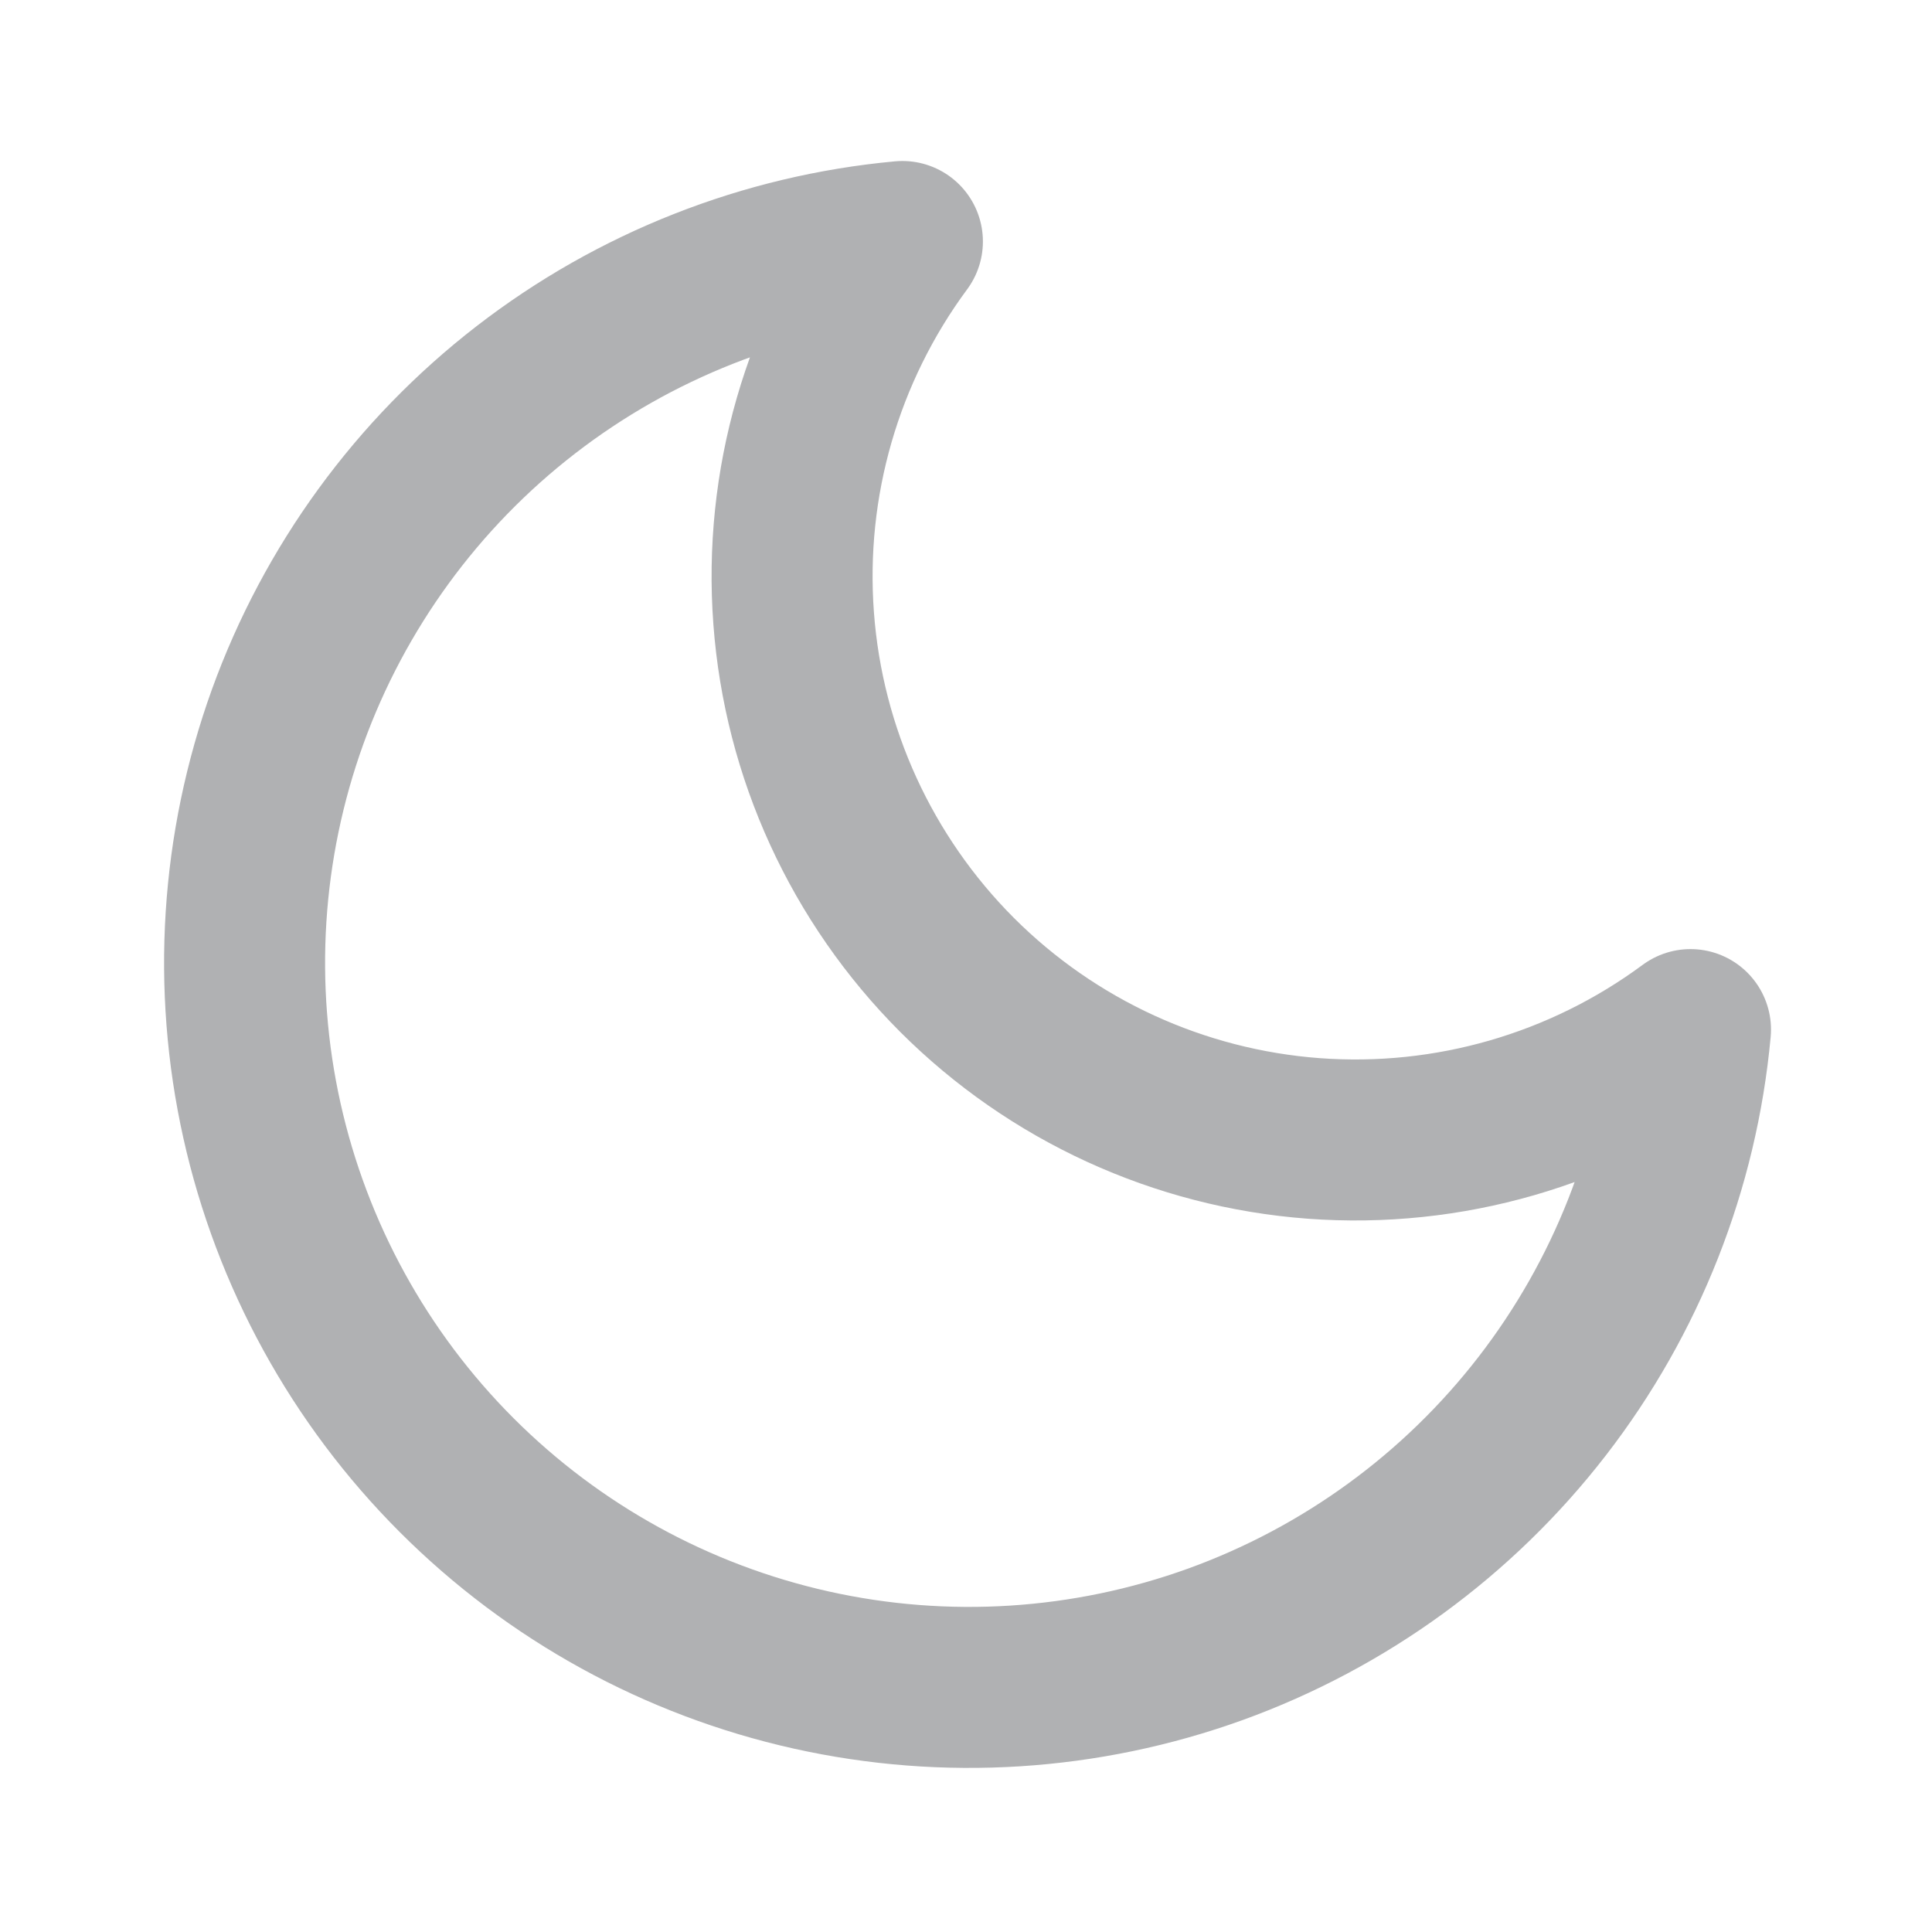
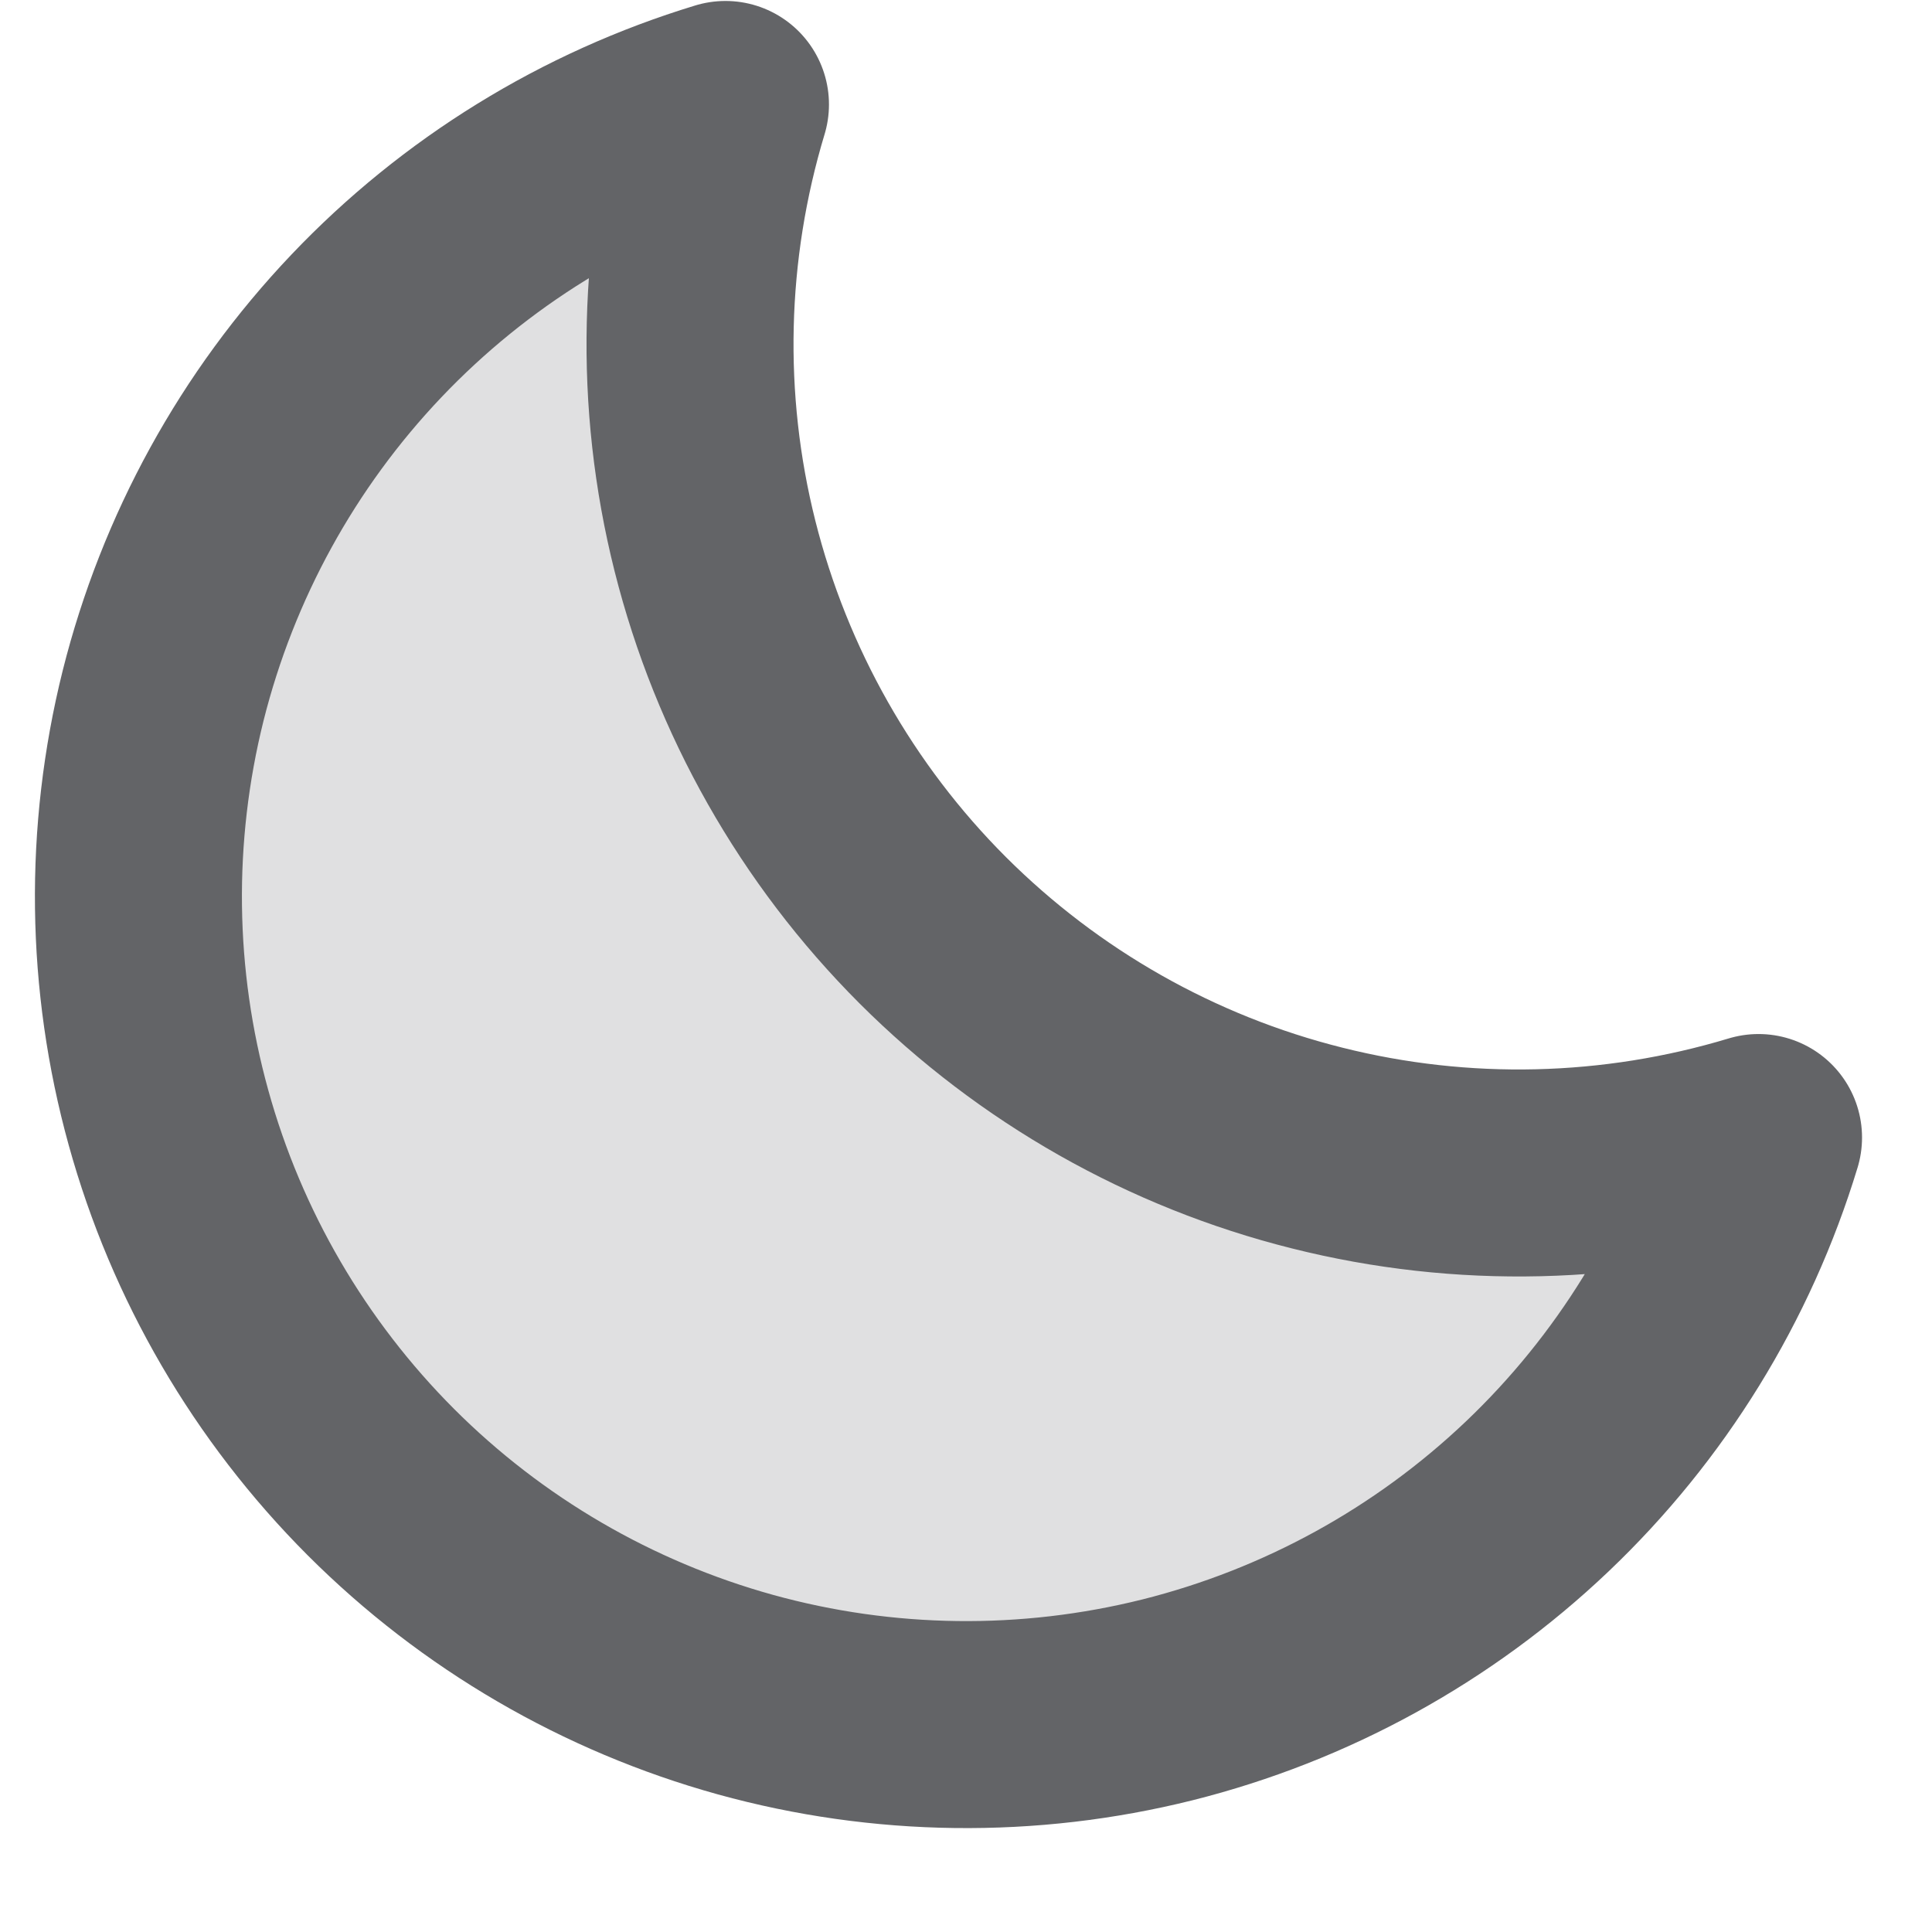
- <svg xmlns="http://www.w3.org/2000/svg" width="24" height="24" viewBox="0 0 24 24" fill="none">
-   <path d="M21 12.79C20.843 14.492 20.204 16.114 19.158 17.467C18.113 18.819 16.703 19.846 15.096 20.427C13.488 21.007 11.748 21.118 10.079 20.746C8.411 20.374 6.883 19.535 5.674 18.326C4.465 17.117 3.626 15.589 3.254 13.921C2.882 12.252 2.993 10.512 3.573 8.904C4.154 7.297 5.181 5.887 6.533 4.842C7.886 3.796 9.508 3.157 11.21 3C10.213 4.348 9.734 6.009 9.859 7.681C9.983 9.353 10.704 10.925 11.889 12.111C13.075 13.296 14.647 14.017 16.319 14.142C17.991 14.266 19.652 13.787 21 12.79V12.79Z" stroke="#B0B1B3" stroke-width="2" stroke-linecap="round" stroke-linejoin="round" />
+ <svg xmlns="http://www.w3.org/2000/svg" width="14" height="14" viewBox="0 0 14 14" fill="none">
+   <path opacity="0.2" d="M5.257 0.757C4.943 1.797 4.916 2.903 5.181 3.957C5.446 5.01 5.991 5.973 6.759 6.741C7.528 7.509 8.49 8.055 9.544 8.319C10.597 8.584 11.703 8.557 12.743 8.243C12.442 9.234 11.889 10.131 11.138 10.845C10.387 11.559 9.464 12.066 8.459 12.318C7.453 12.569 6.4 12.556 5.402 12.28C4.403 12.003 3.493 11.473 2.76 10.74C2.028 10.007 1.497 9.097 1.221 8.099C0.944 7.1 0.931 6.047 1.182 5.041C1.434 4.036 1.941 3.113 2.655 2.362C3.369 1.611 4.266 1.058 5.257 0.757Z" fill="#636467" />
+   <path d="M5.257 0.757C4.943 1.797 4.916 2.903 5.181 3.957C5.446 5.01 5.991 5.973 6.759 6.741C7.528 7.509 8.49 8.055 9.544 8.319C10.597 8.584 11.703 8.557 12.743 8.243C12.442 9.234 11.889 10.131 11.138 10.845C10.387 11.559 9.464 12.066 8.459 12.318C7.453 12.569 6.4 12.556 5.402 12.28C4.403 12.003 3.493 11.473 2.76 10.74C2.028 10.007 1.497 9.097 1.221 8.099C0.944 7.1 0.931 6.047 1.182 5.041C1.434 4.036 1.941 3.113 2.655 2.362C3.369 1.611 4.266 1.058 5.257 0.757Z" stroke="#636467" stroke-width="1.5" stroke-linecap="round" stroke-linejoin="round" />
</svg>
